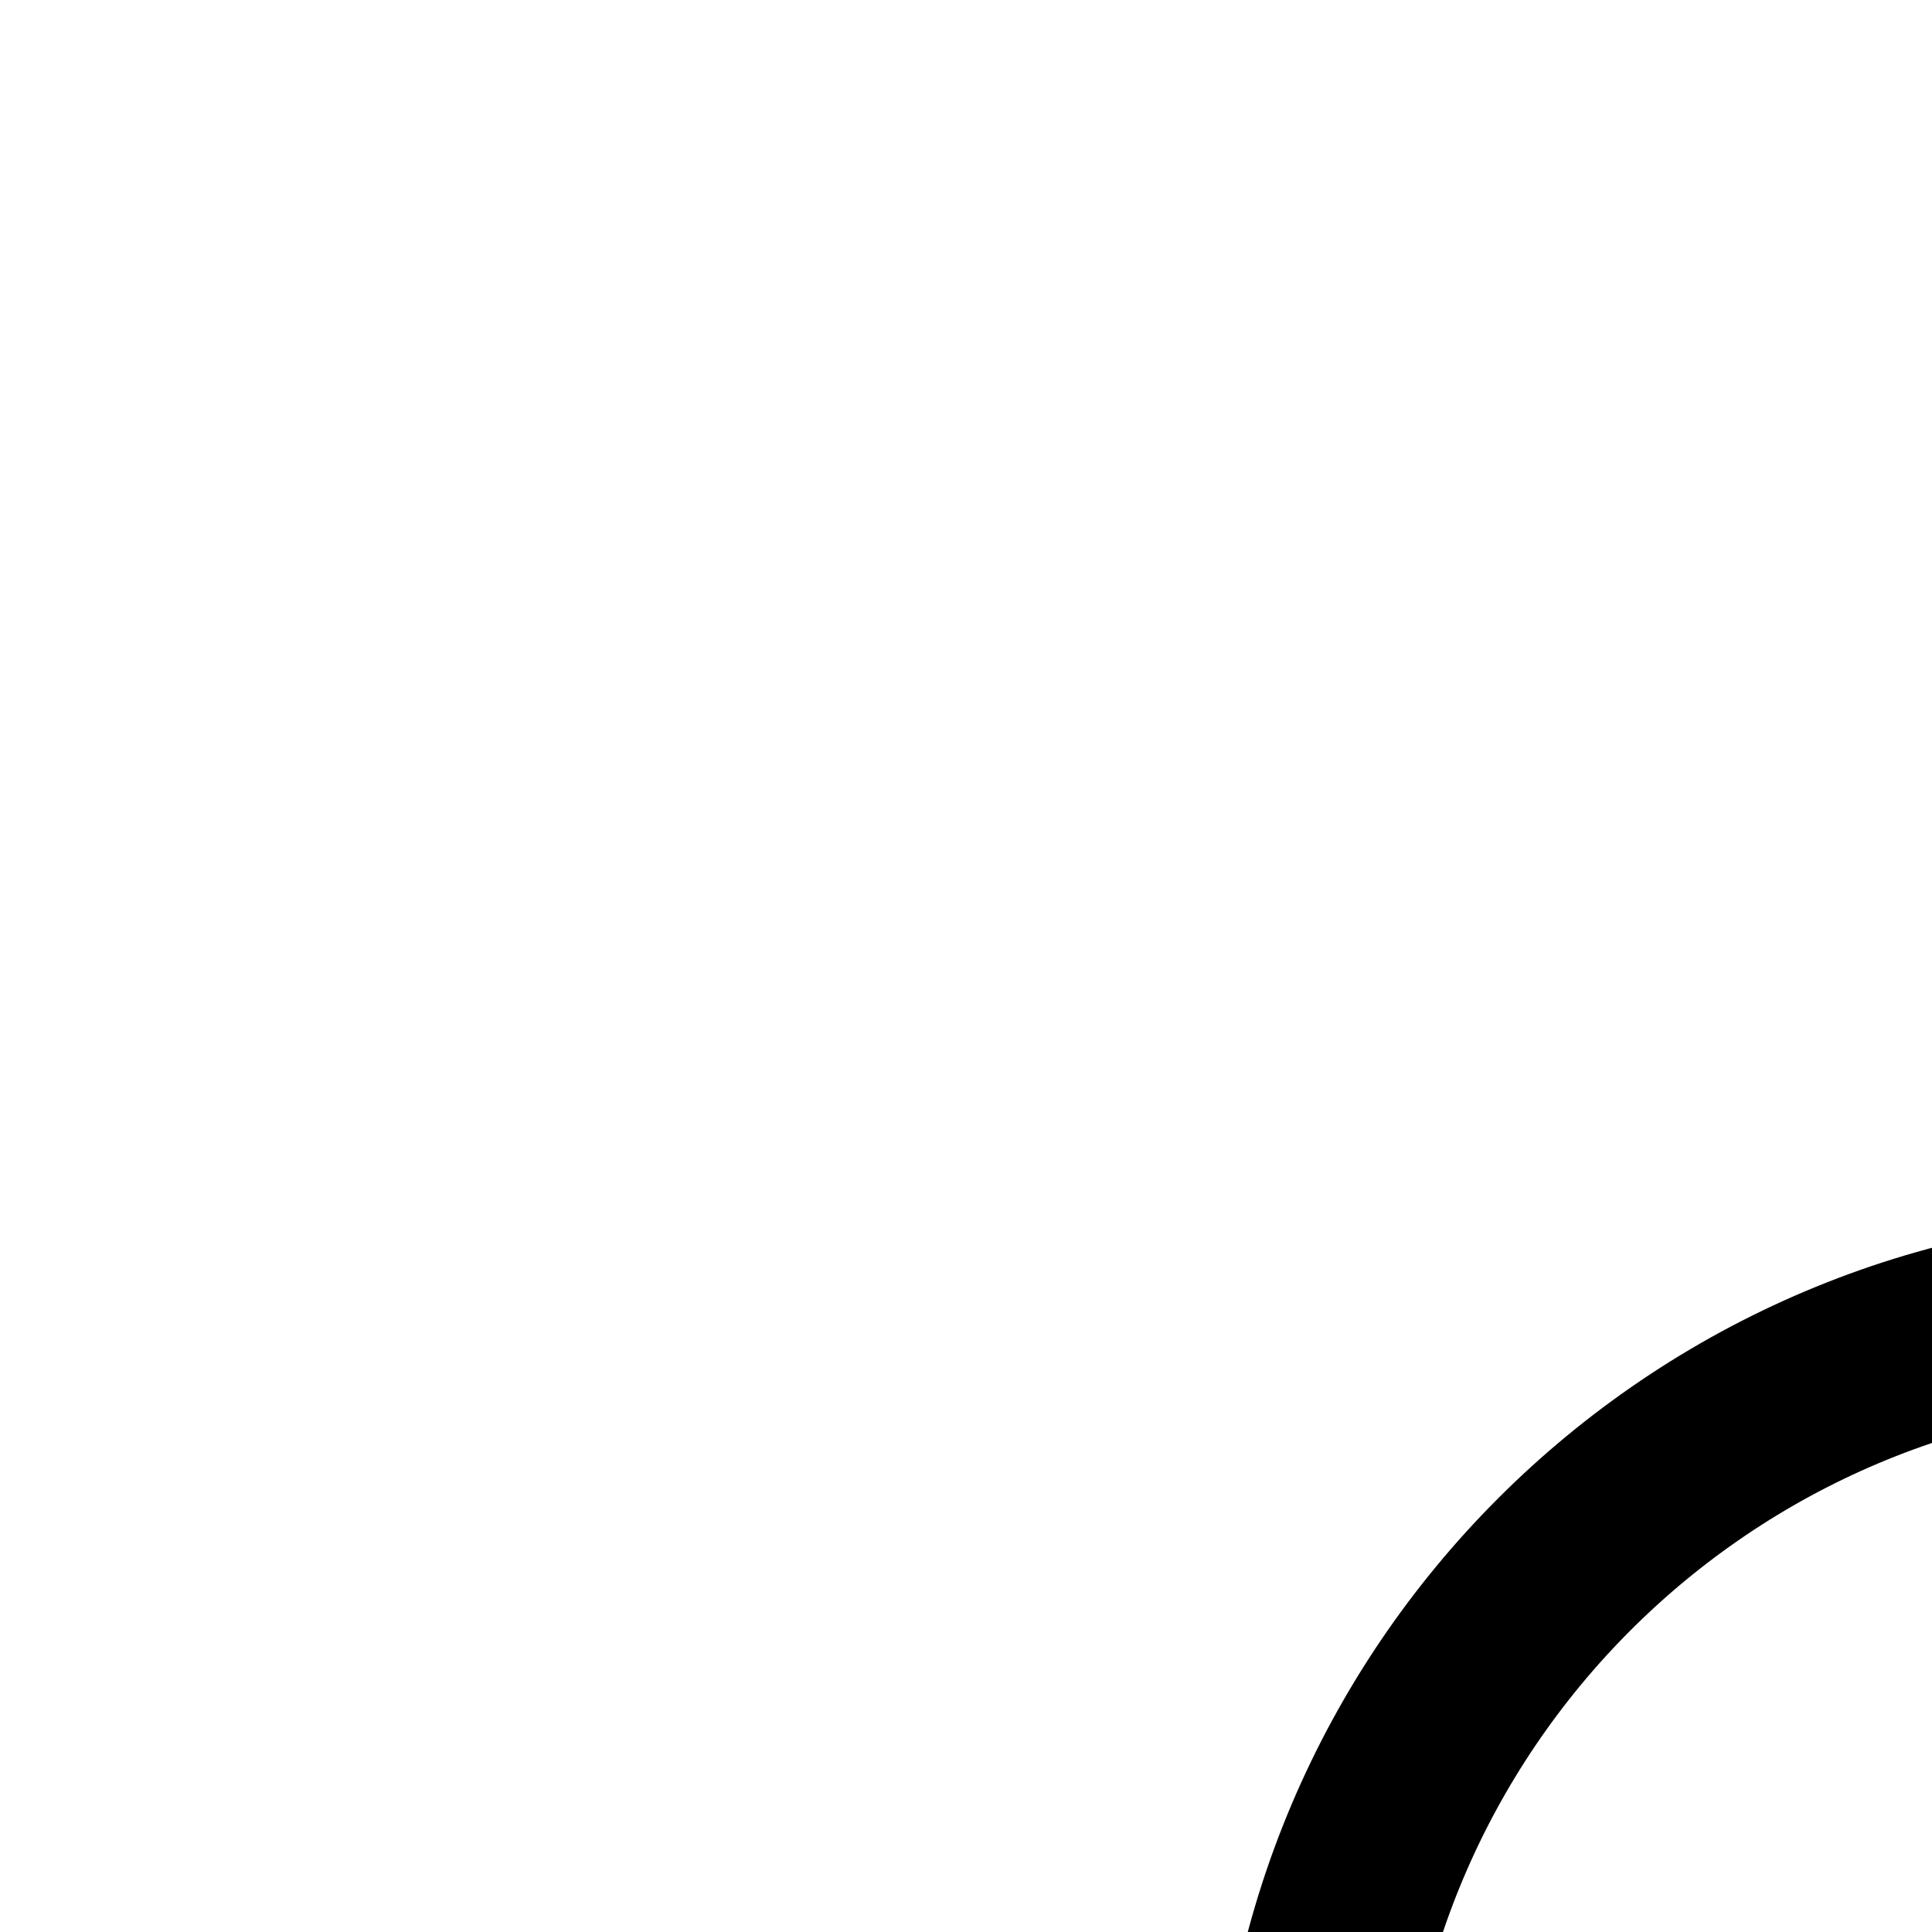
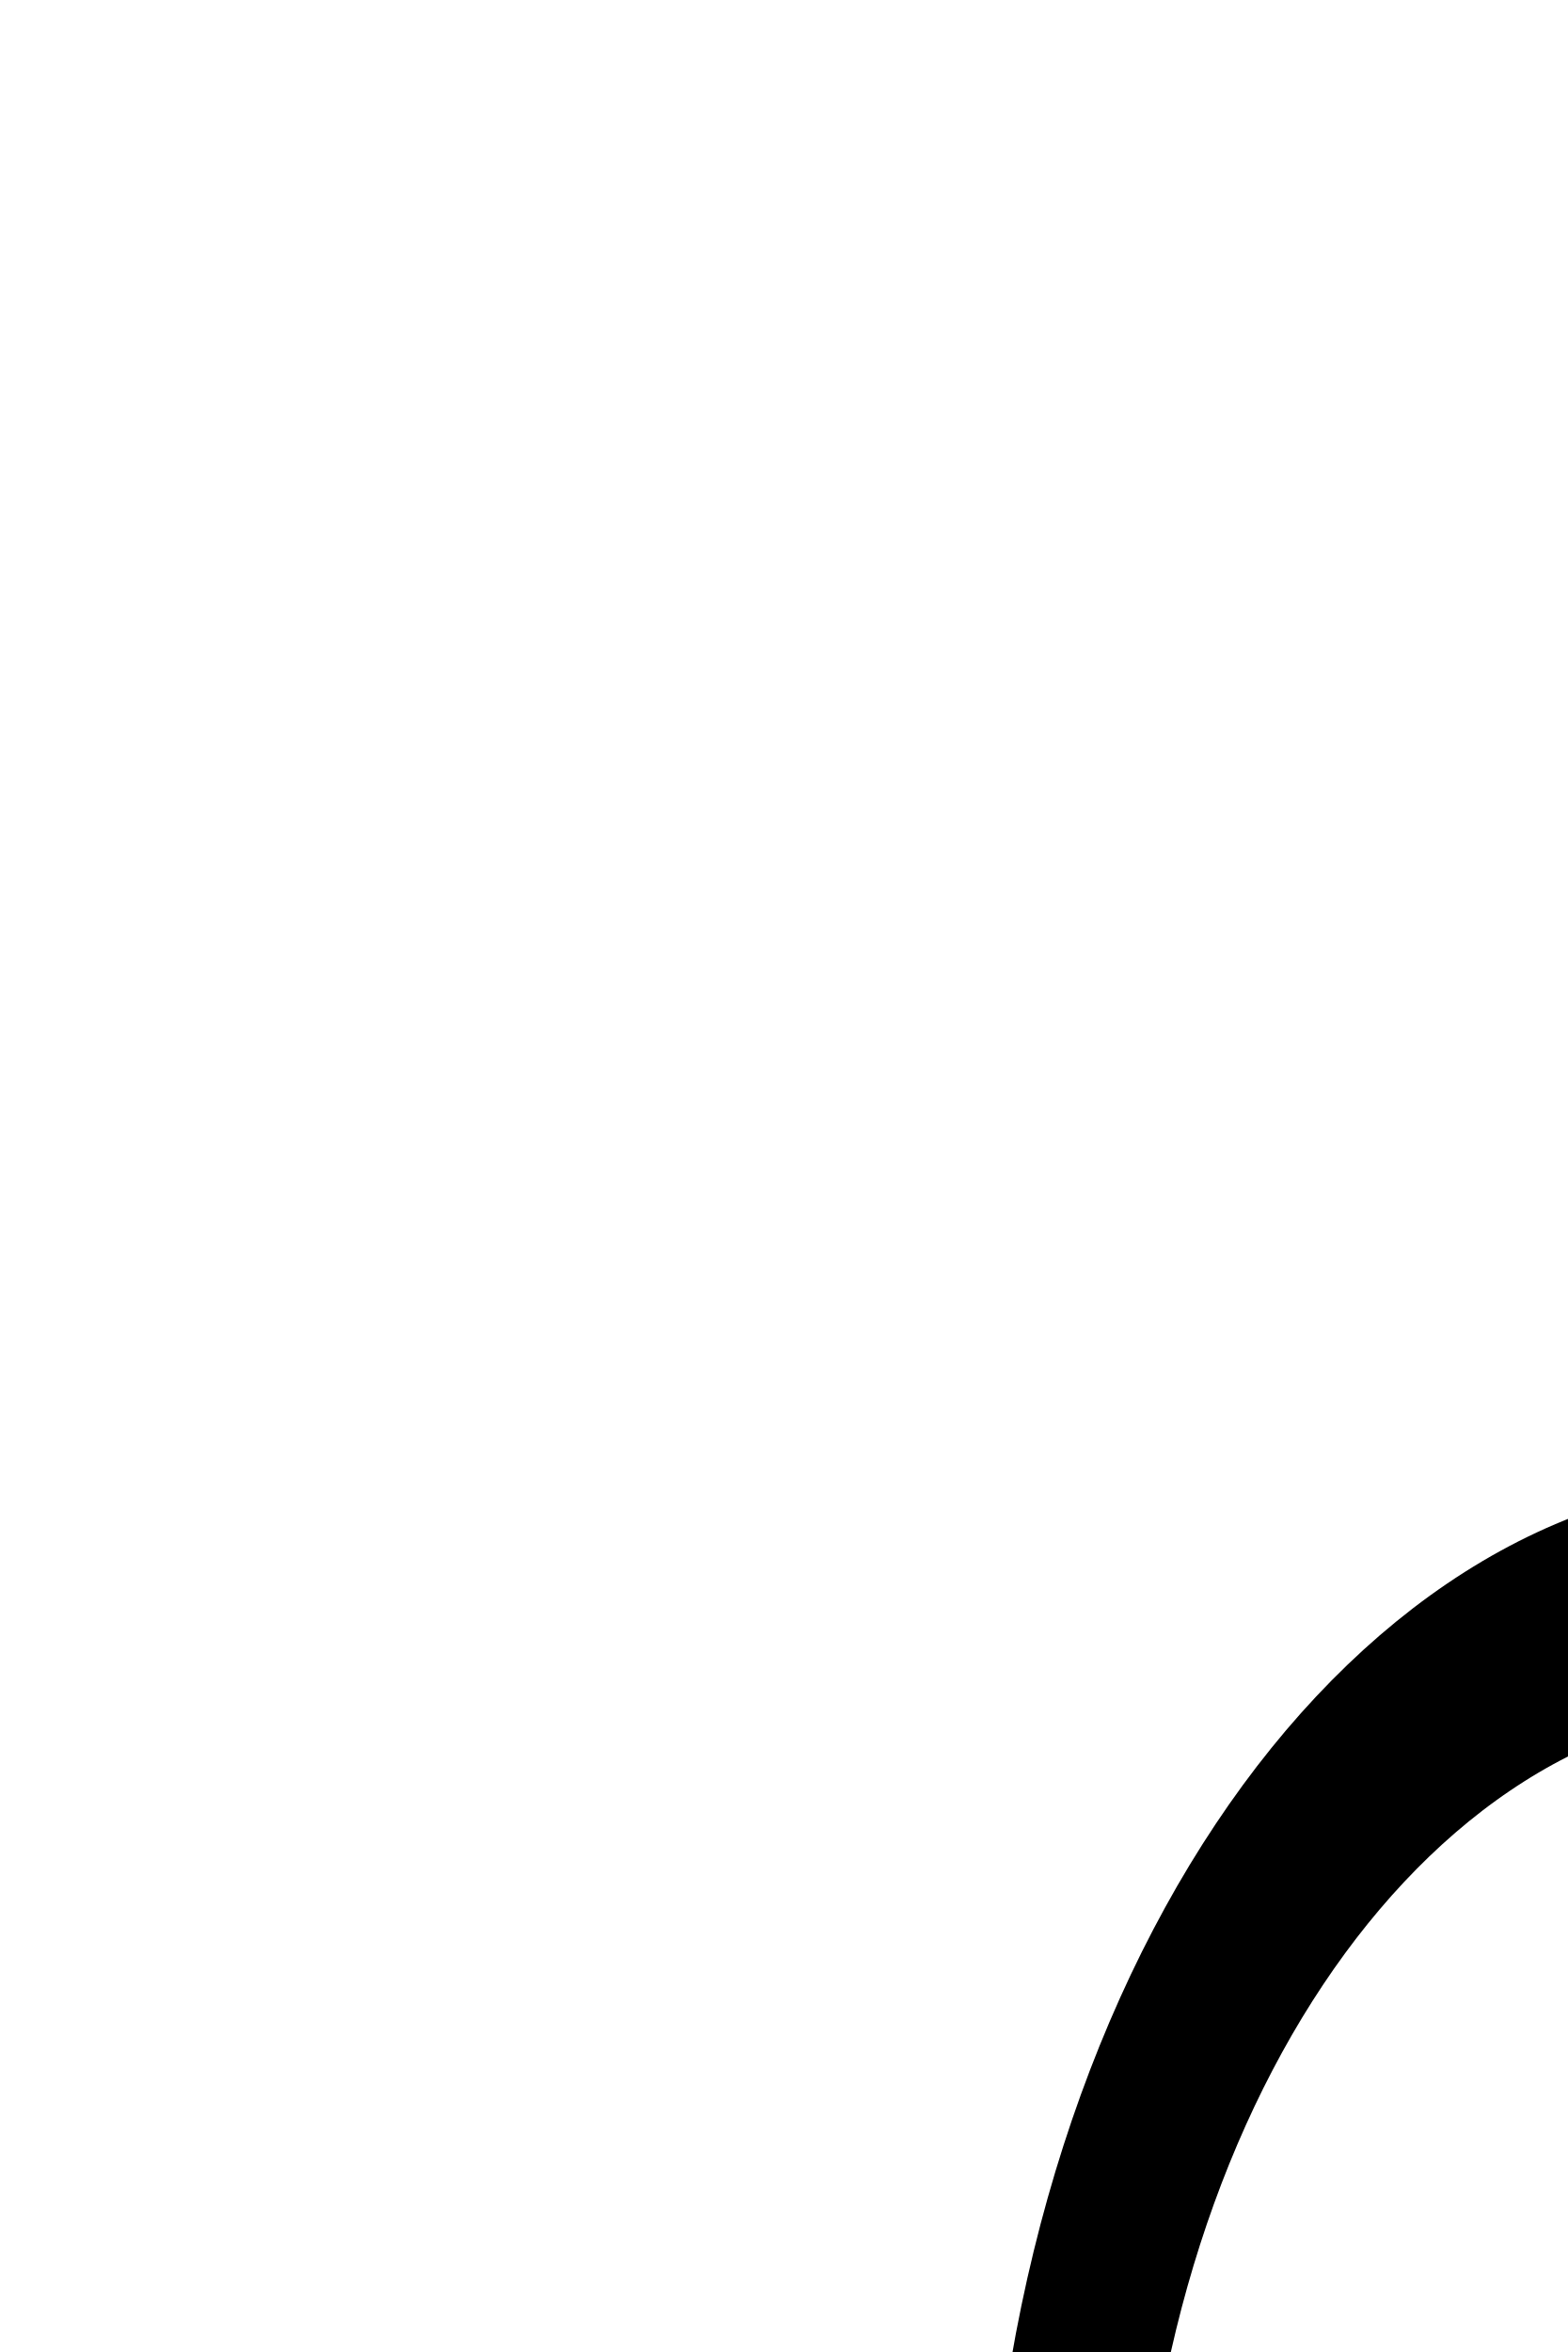
<svg xmlns="http://www.w3.org/2000/svg" width="100%" height="100%">
  <g>
-     <path style="stroke:rgb(0,0,0);fill:none;stroke-width:3.0;" d="M49 35C49 42.732 42.732 49 35 49C27.268 49 21 42.732 21 35C21 27.268 27.268 21 35 21C42.732 21 49 27.268 49 35Z" />
+     <path style="stroke:rgb(0,0,0);fill:none;stroke-width:3.0;" transform="scale(2.00 3.00)" d="M49 35C49 42.732 42.732 49 35 49C27.268 49 21 42.732 21 35C21 27.268 27.268 21 35 21C42.732 21 49 27.268 49 35Z" />
  </g>
</svg>
